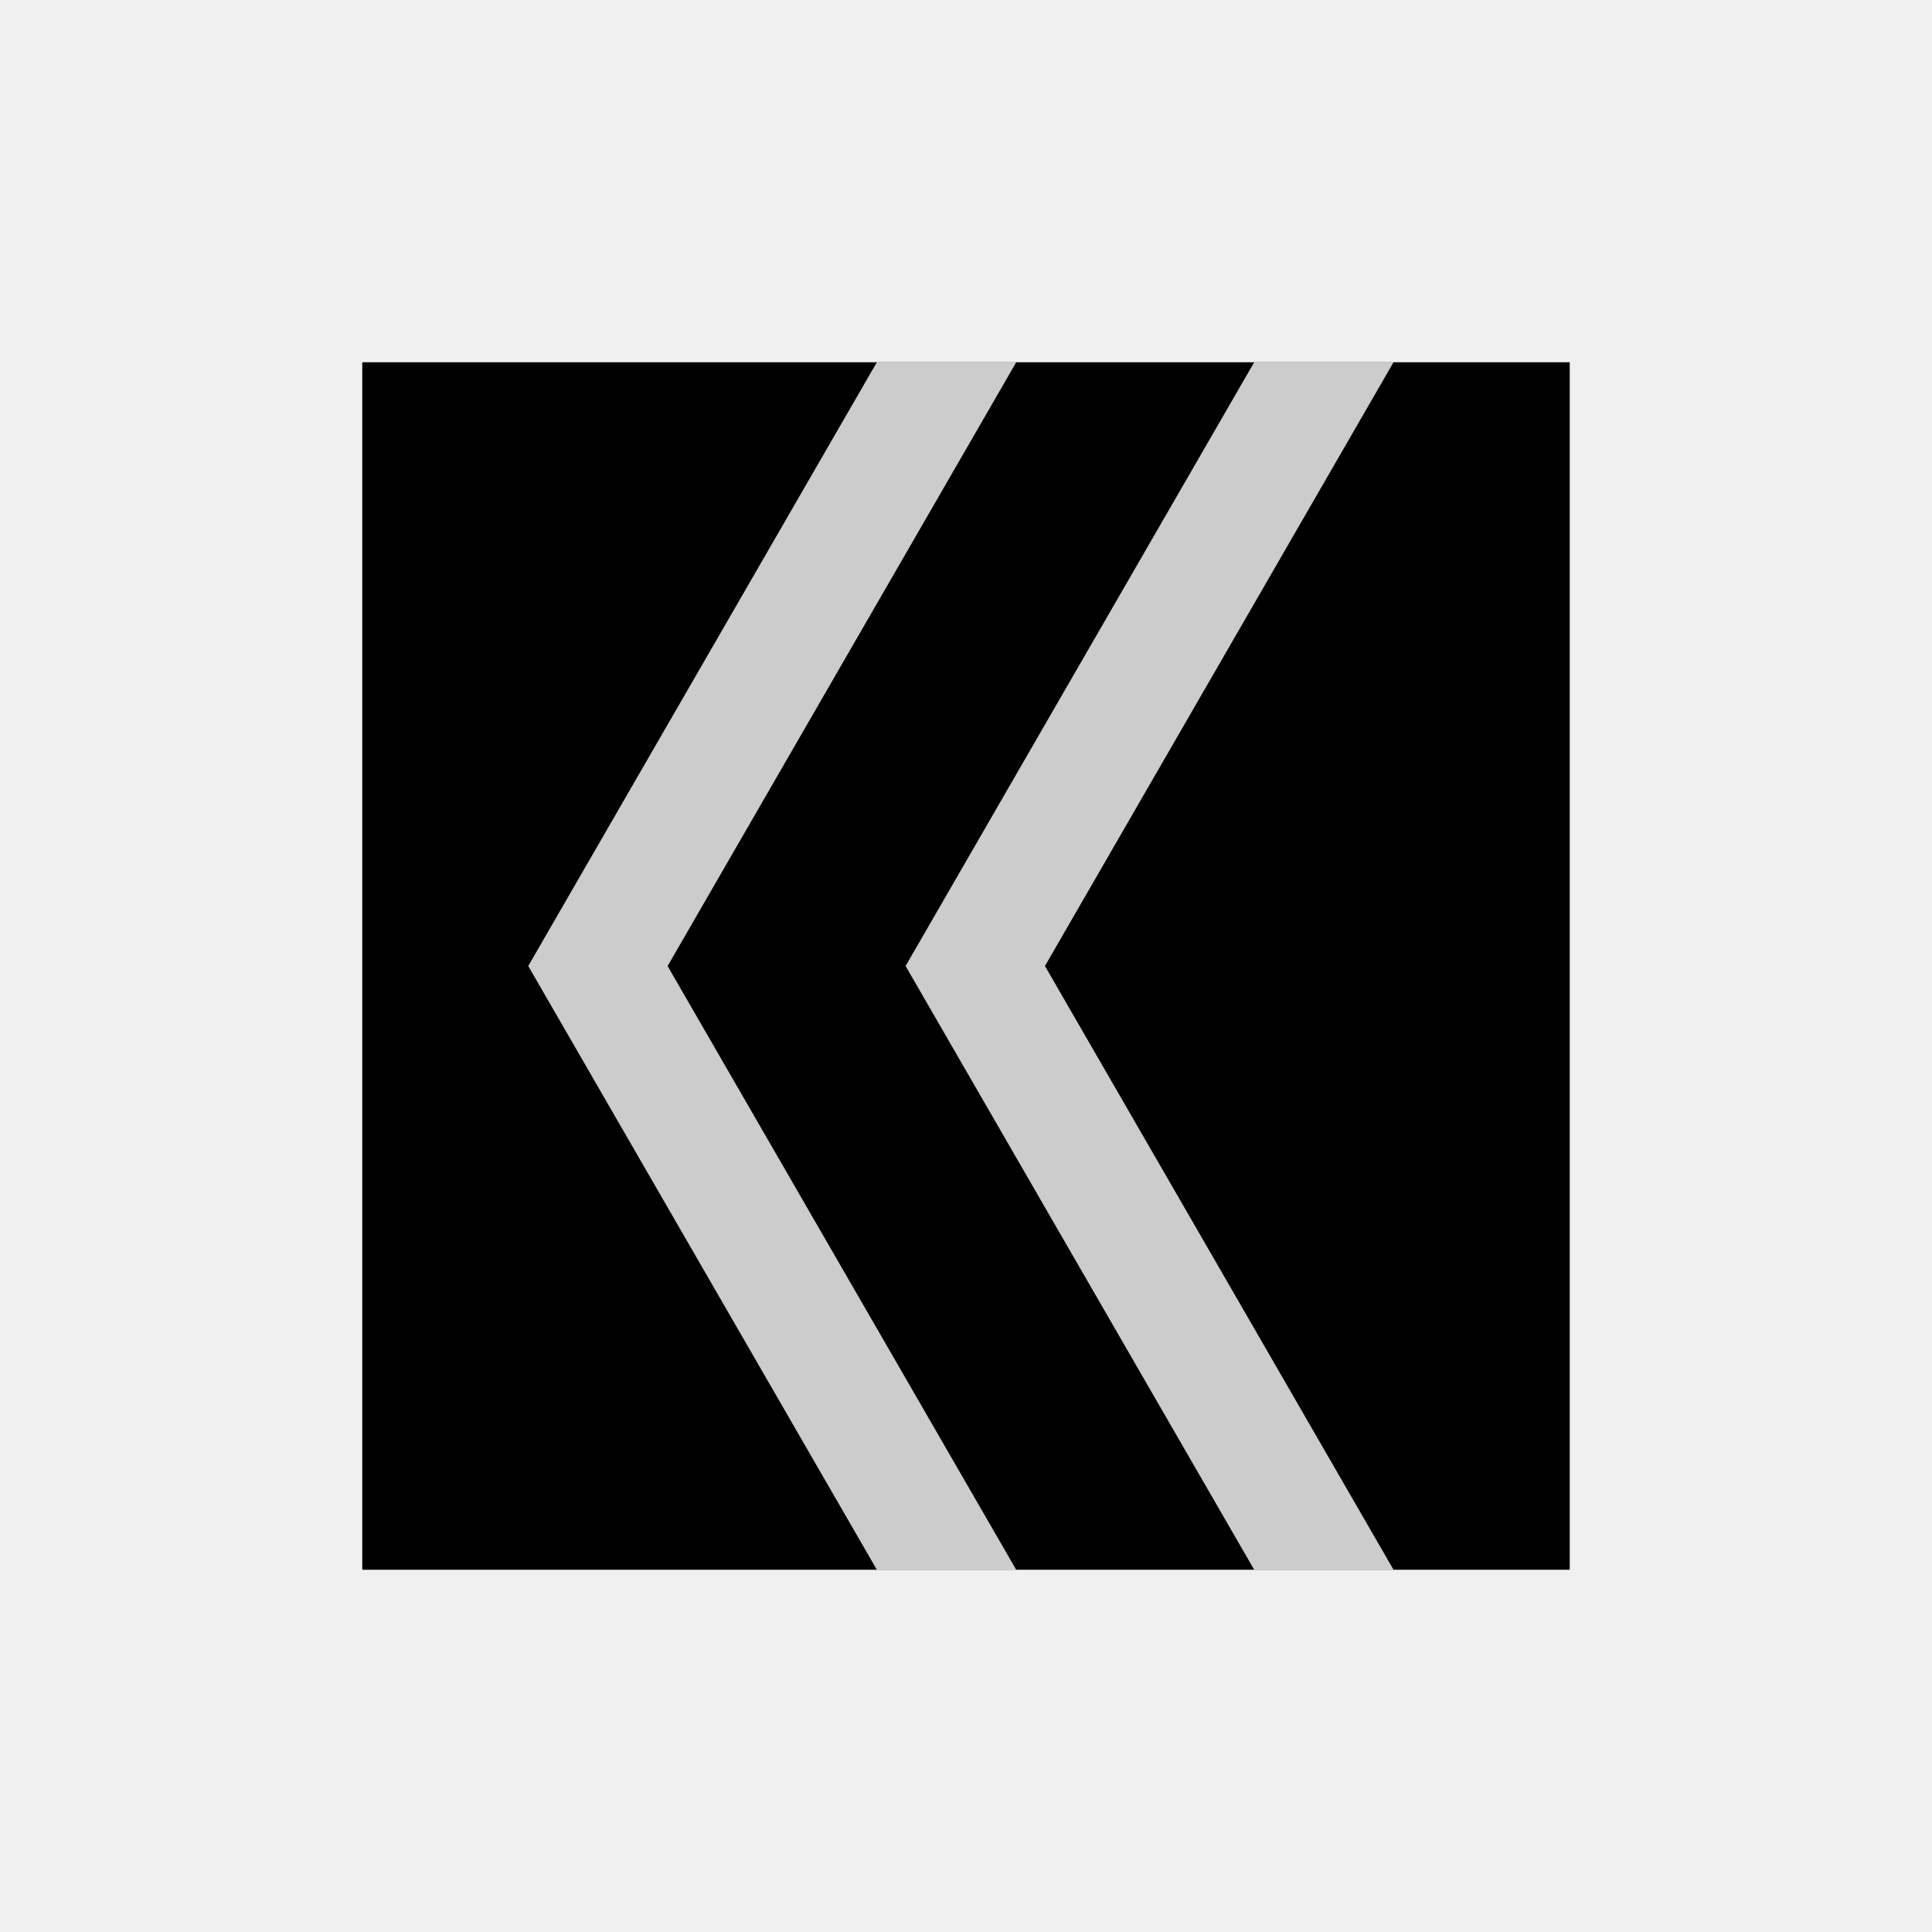
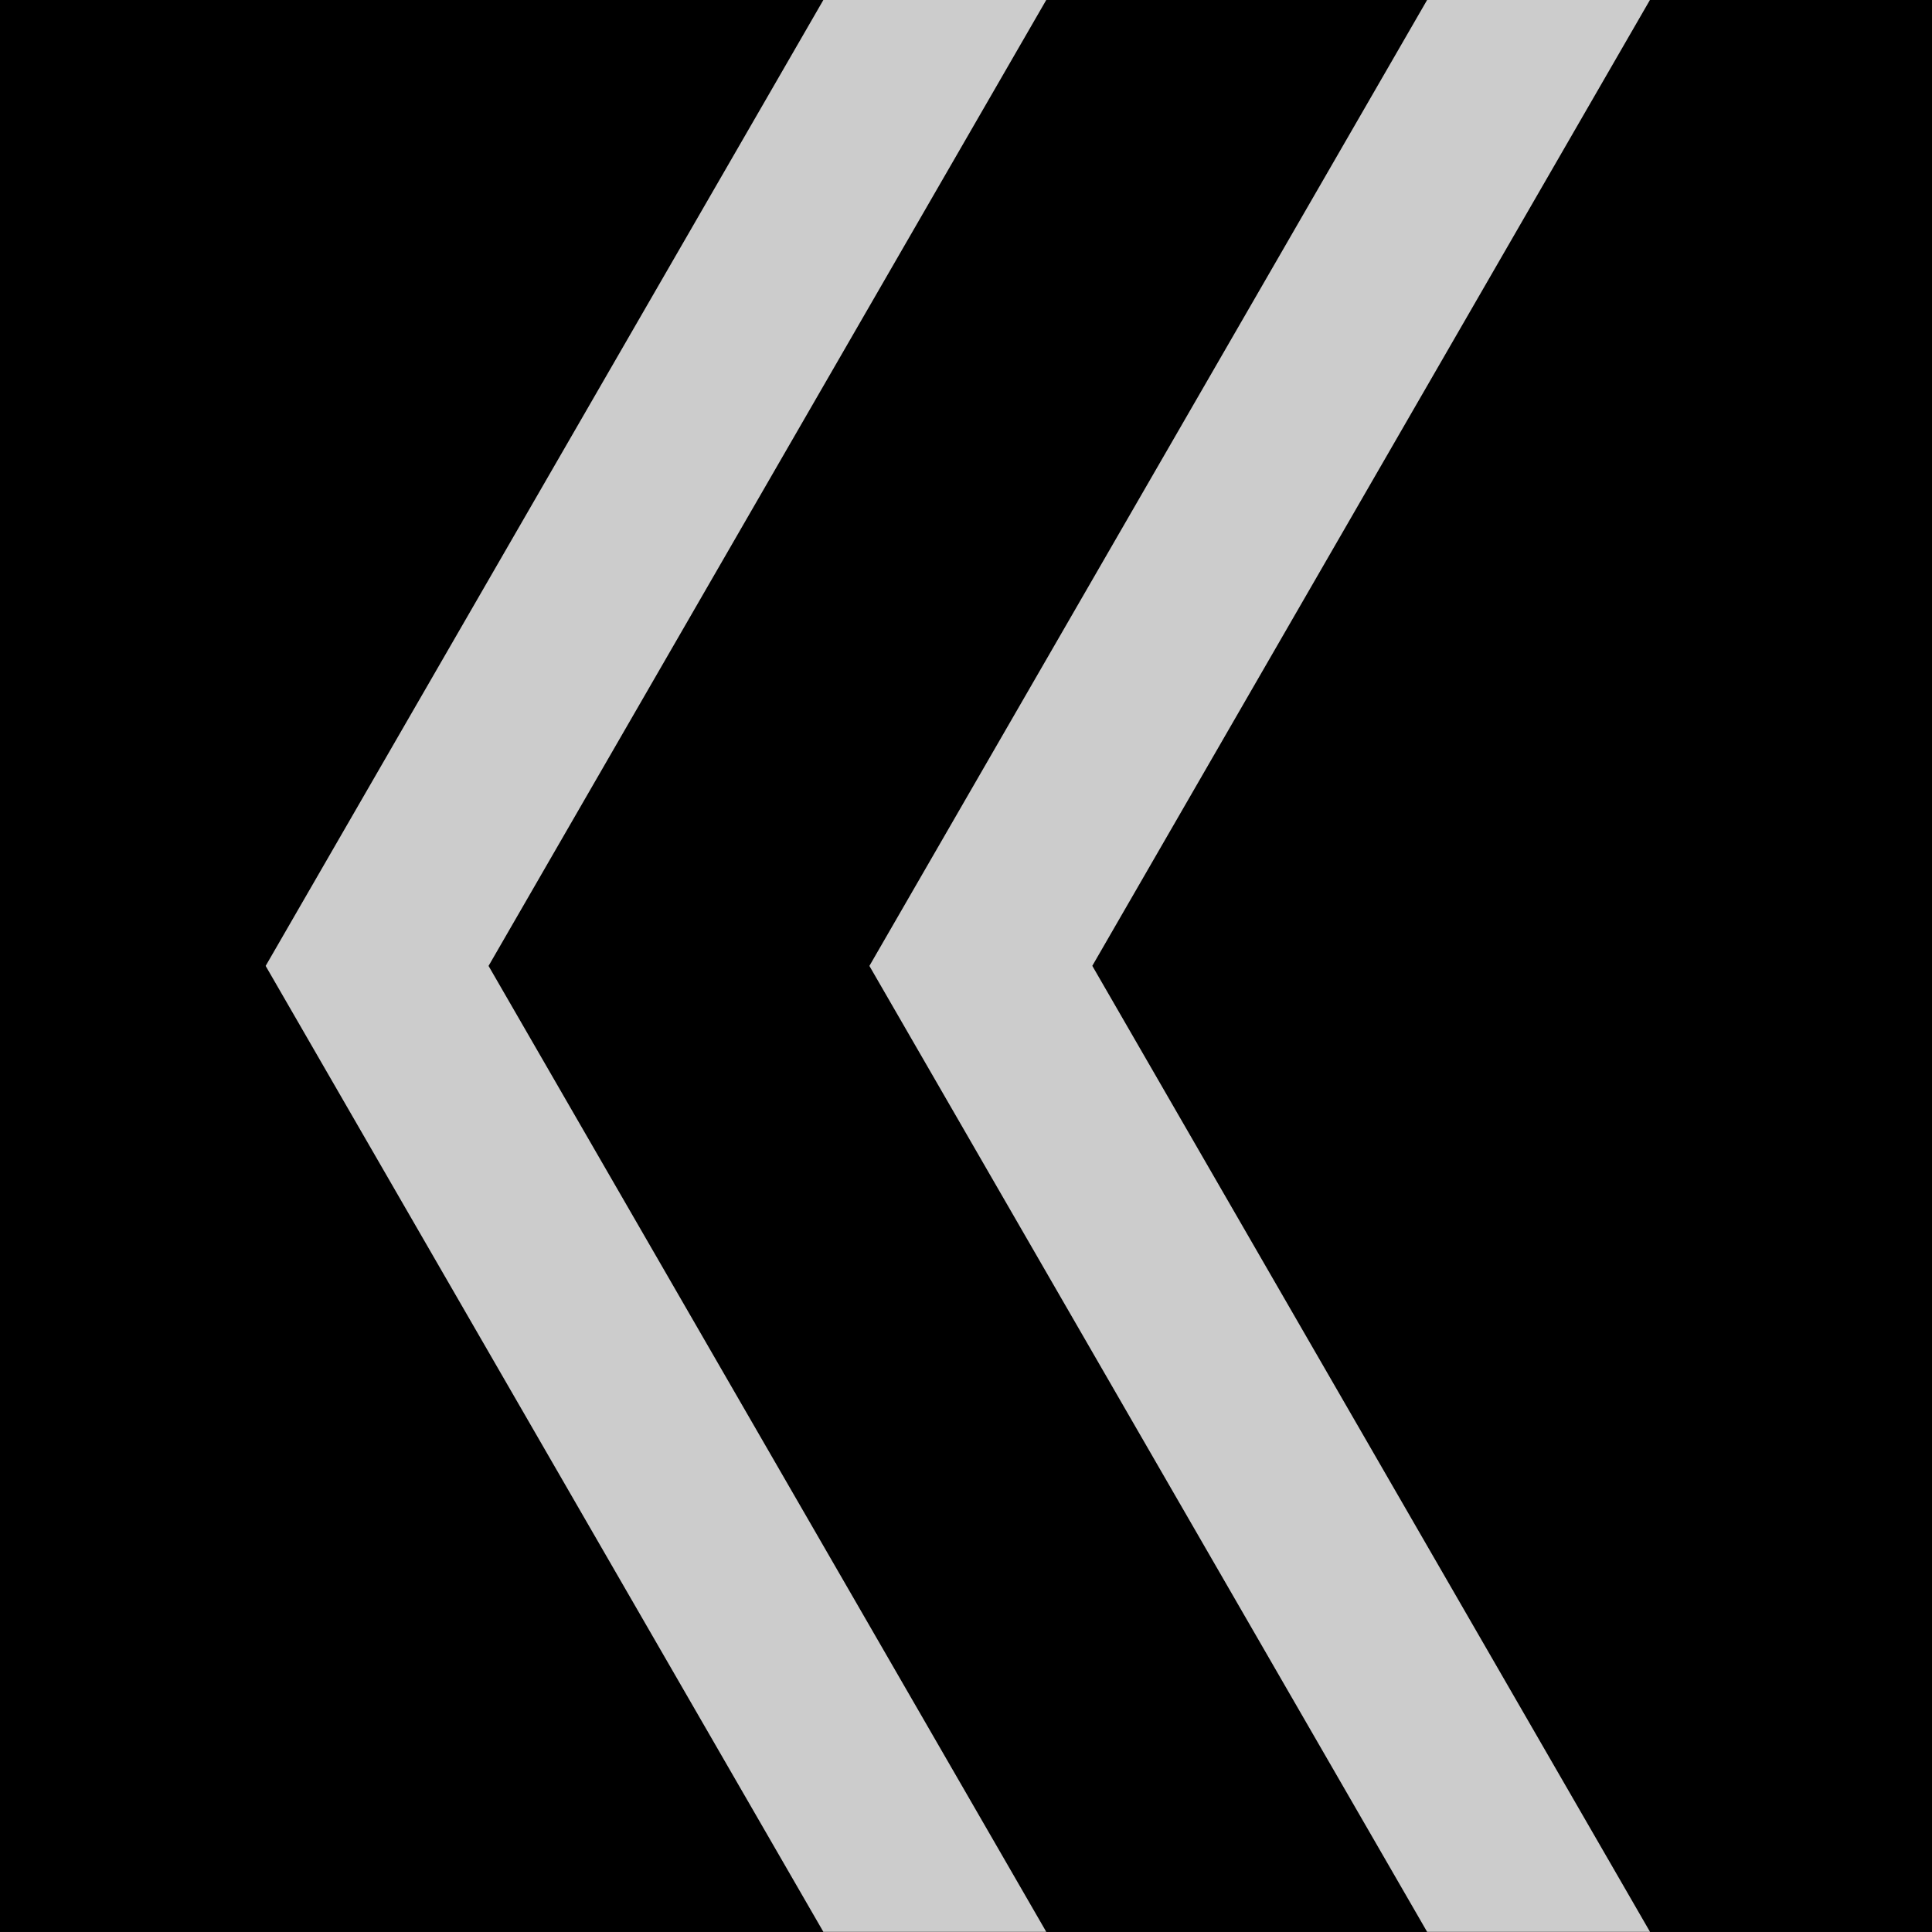
- <svg xmlns="http://www.w3.org/2000/svg" width="1024" height="1024" id="svg4909" version="1.1">
+ <svg xmlns="http://www.w3.org/2000/svg" width="24" height="24" id="svg4909" version="1.1">
  <defs id="defs4911" />
-   <g id="background">
-     <rect style="opacity:1;fill:#000000;fill-opacity:1;stroke:none" id="rect5426" width="640" height="640" x="192" y="192" />
+   <g id="background" transform="translate(0,-1000)">
+     <rect transform="translate(0,-28.3622)" style="fill:#000000;fill-opacity:1;stroke:none" id="rect5426" width="24" height="24" x="-8.8817842e-16" y="1028.362" />
  </g>
-   <g id="icon" transform="translate(0,-28.36218)">
-     <path style="opacity:0.8;fill:#ffffff;fill-opacity:1;stroke:none" d="M 464.75,220.362 280,540.331 l 0.094,0.062 -0.094,0 184.75,319.969 73.844,0 -184.75,-319.969 184.781,-320.031 -73.875,0 z" id="rect5428" />
-     <path style="opacity:0.8;fill:#ffffff;fill-opacity:1;stroke:none" d="M 664.75,220.362 480,540.331 l 0.094,0 -0.094,0.062 184.75,319.969 73.844,0 -184.75,-320 184.75,-320 -73.844,0 z" id="rect5432" />
+   <g id="icon" transform="translate(0,-1028.362)">
+     <path style="opacity:0.8;fill:#ffffff;fill-opacity:1;stroke:none" d="M 10.228,1028.362 3.3,1040.361 l 0.004,0 -0.004,0 6.928,11.999 2.769,0 -6.928,-11.999 6.929,-12.001 -2.77,0 z" id="rect5428" />
+     <path style="opacity:0.8;fill:#ffffff;fill-opacity:1;stroke:none" d="M 17.728,1028.362 10.8,1040.361 l 0.004,0 -0.004,0 6.928,11.999 2.769,0 -6.928,-12 6.928,-12 -2.769,0 z" id="rect5432" />
  </g>
</svg>
